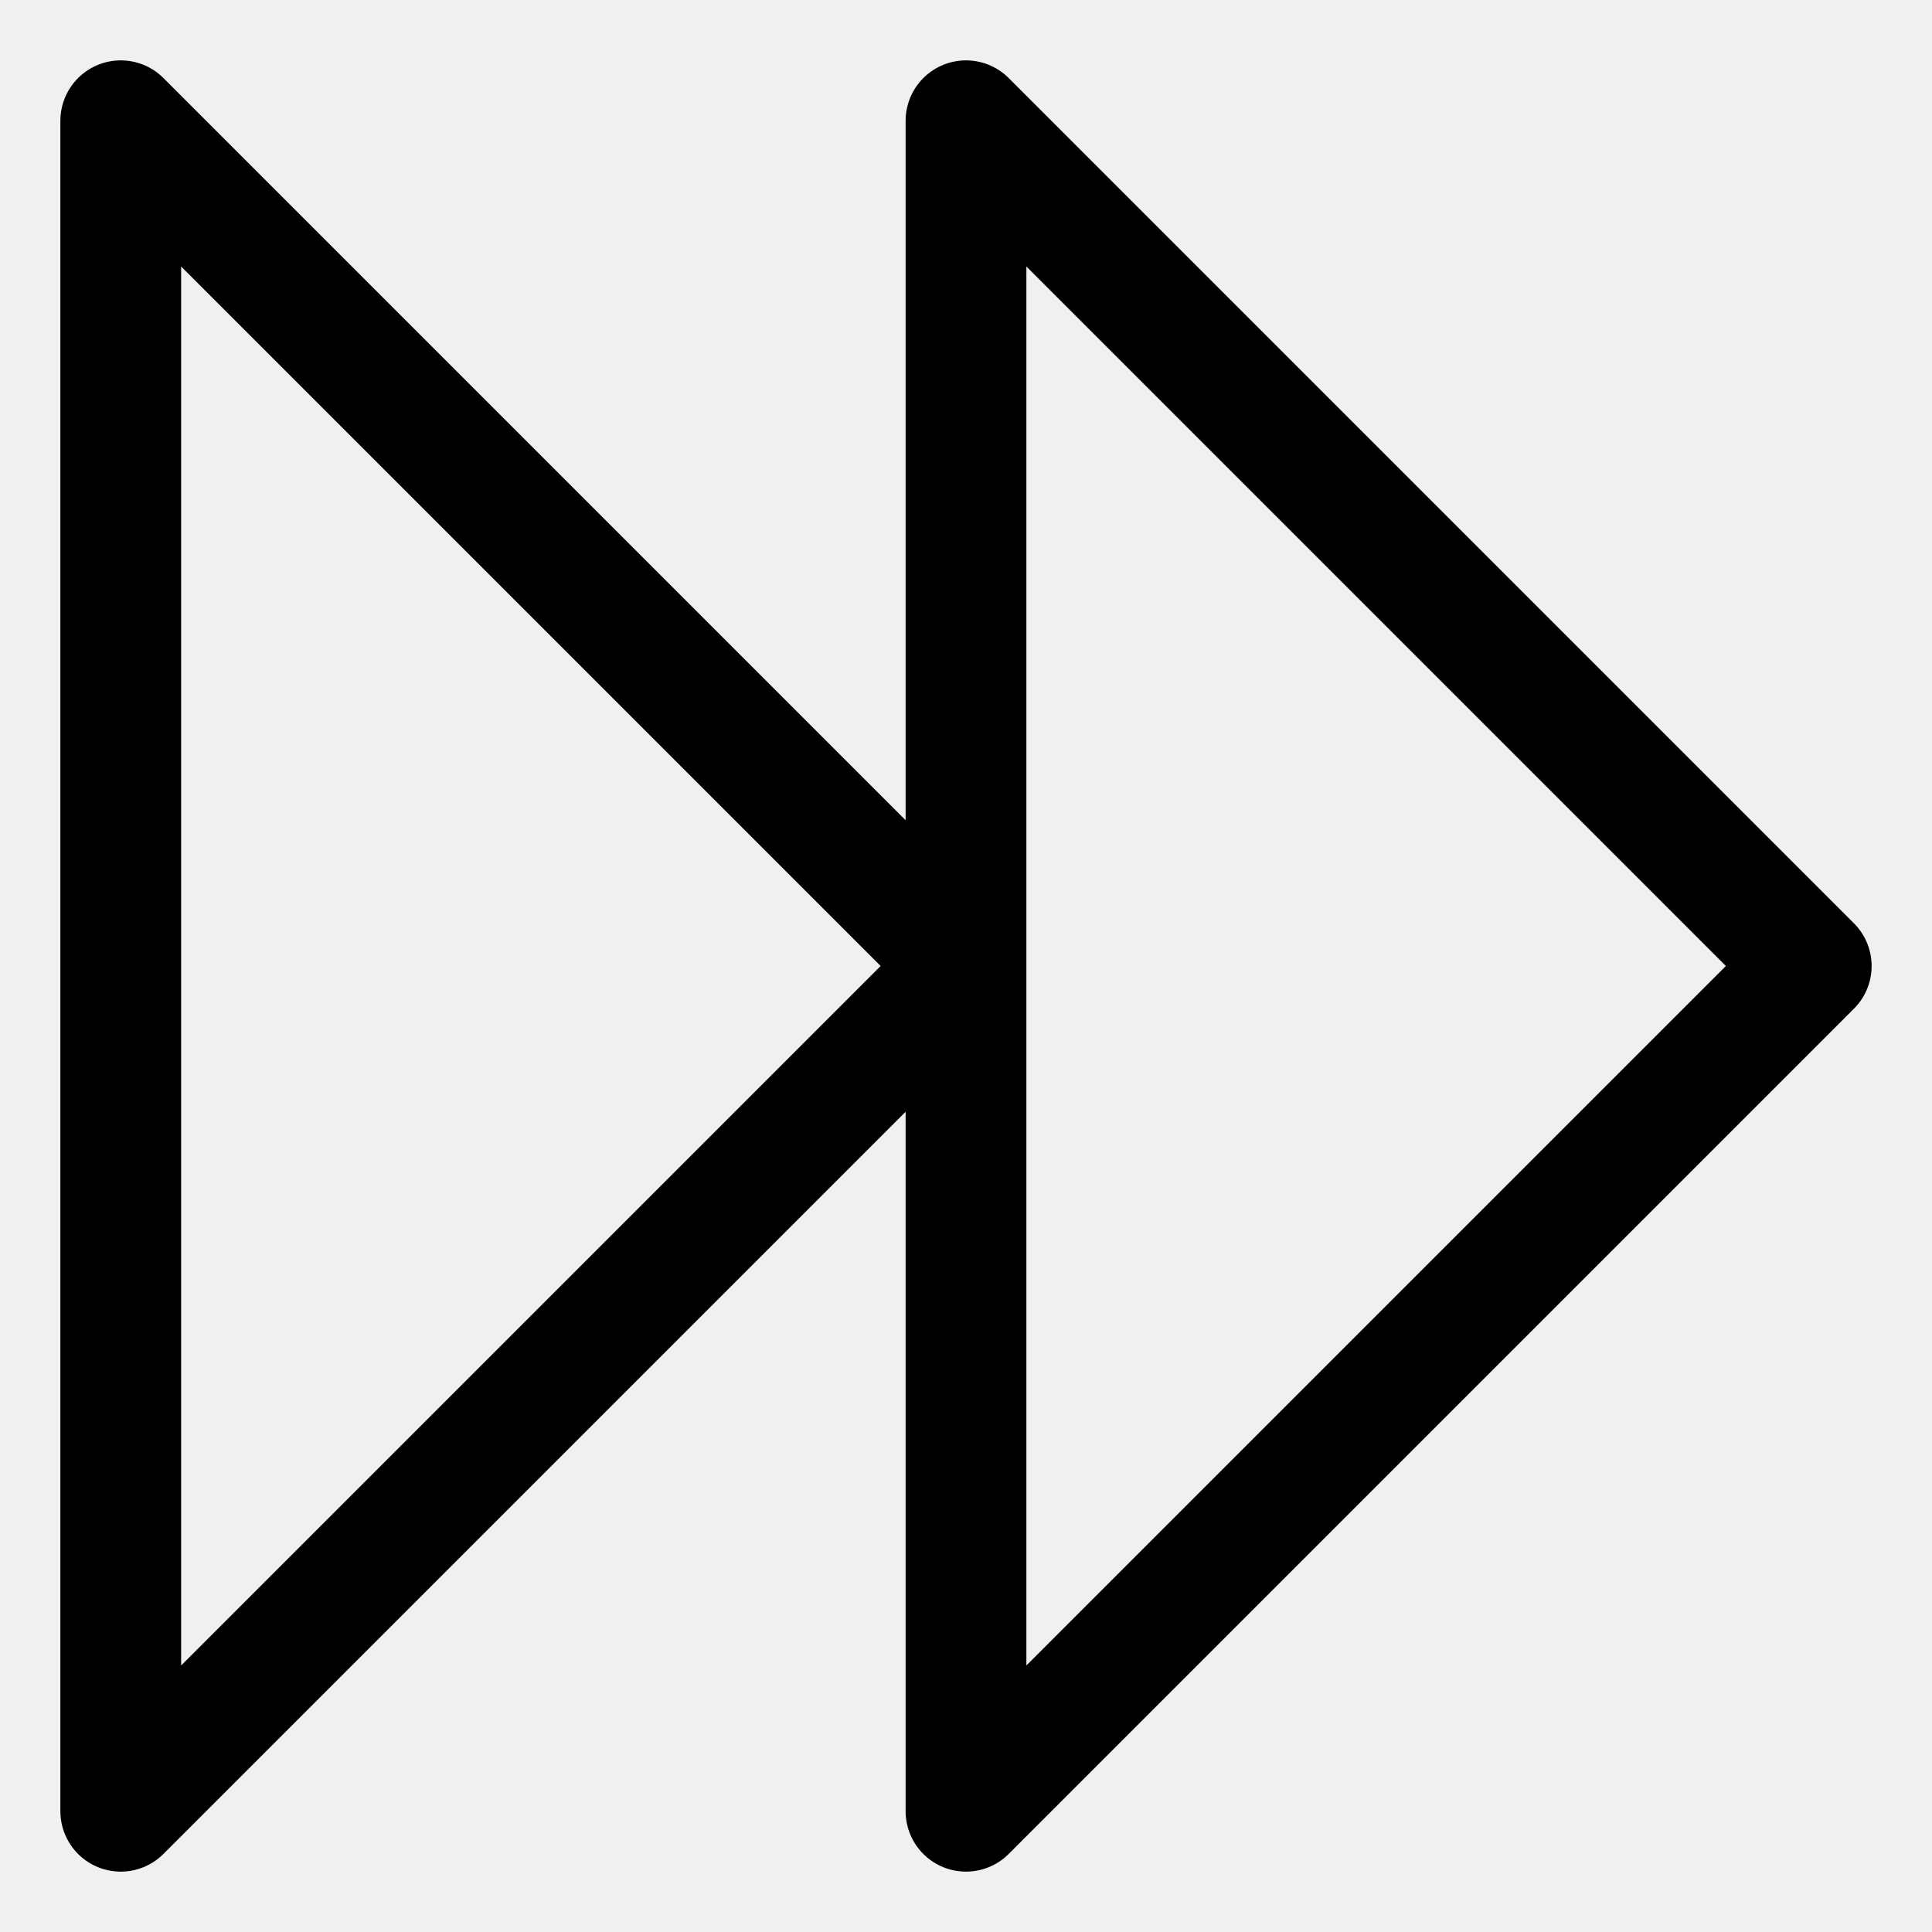
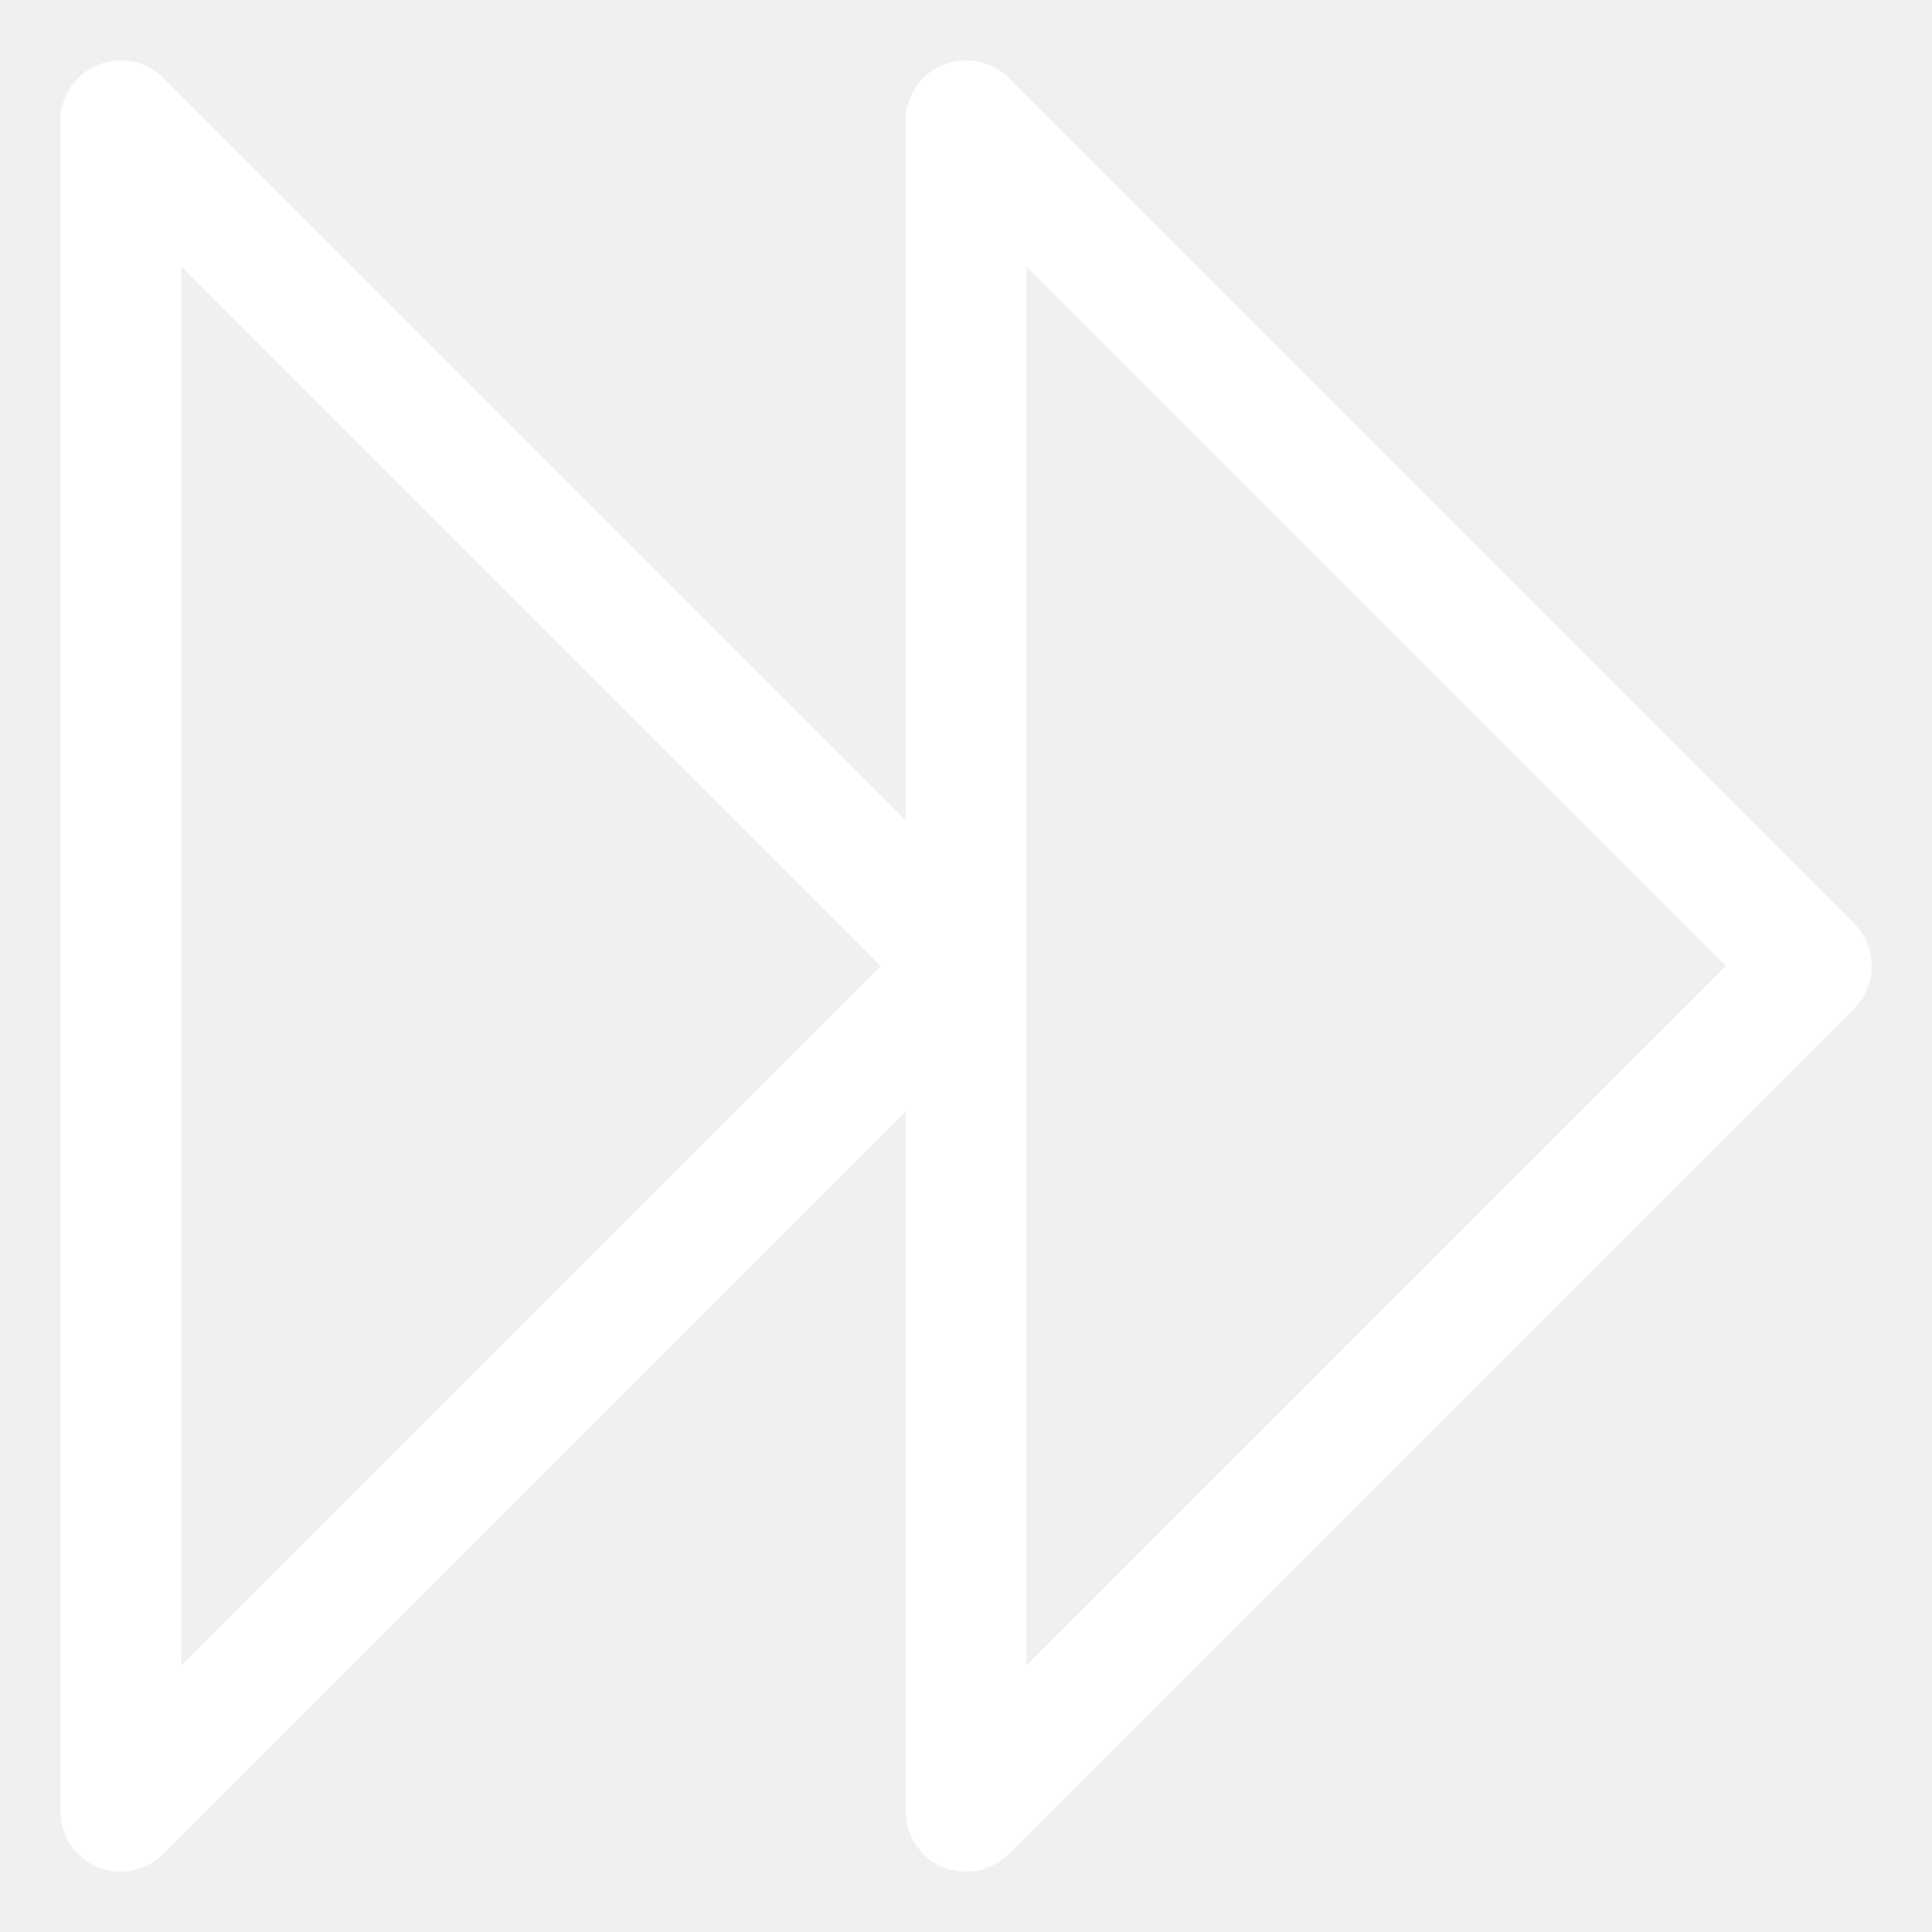
- <svg xmlns="http://www.w3.org/2000/svg" id="i-forwards" viewBox="0 0 32 32" width="32" height="32" fill="none" stroke="currentcolor" stroke-linecap="round" stroke-linejoin="round" stroke-width="2">
+ <svg xmlns="http://www.w3.org/2000/svg" id="i-forwards" viewBox="0 0 32 32" width="32" height="32" fill="none" stroke="white" stroke-linecap="round" stroke-linejoin="round" stroke-width="2">
  <path d="M16 2 L30 16 16 30 16 16 2 30 2 2 16 16 Z" />
</svg>
